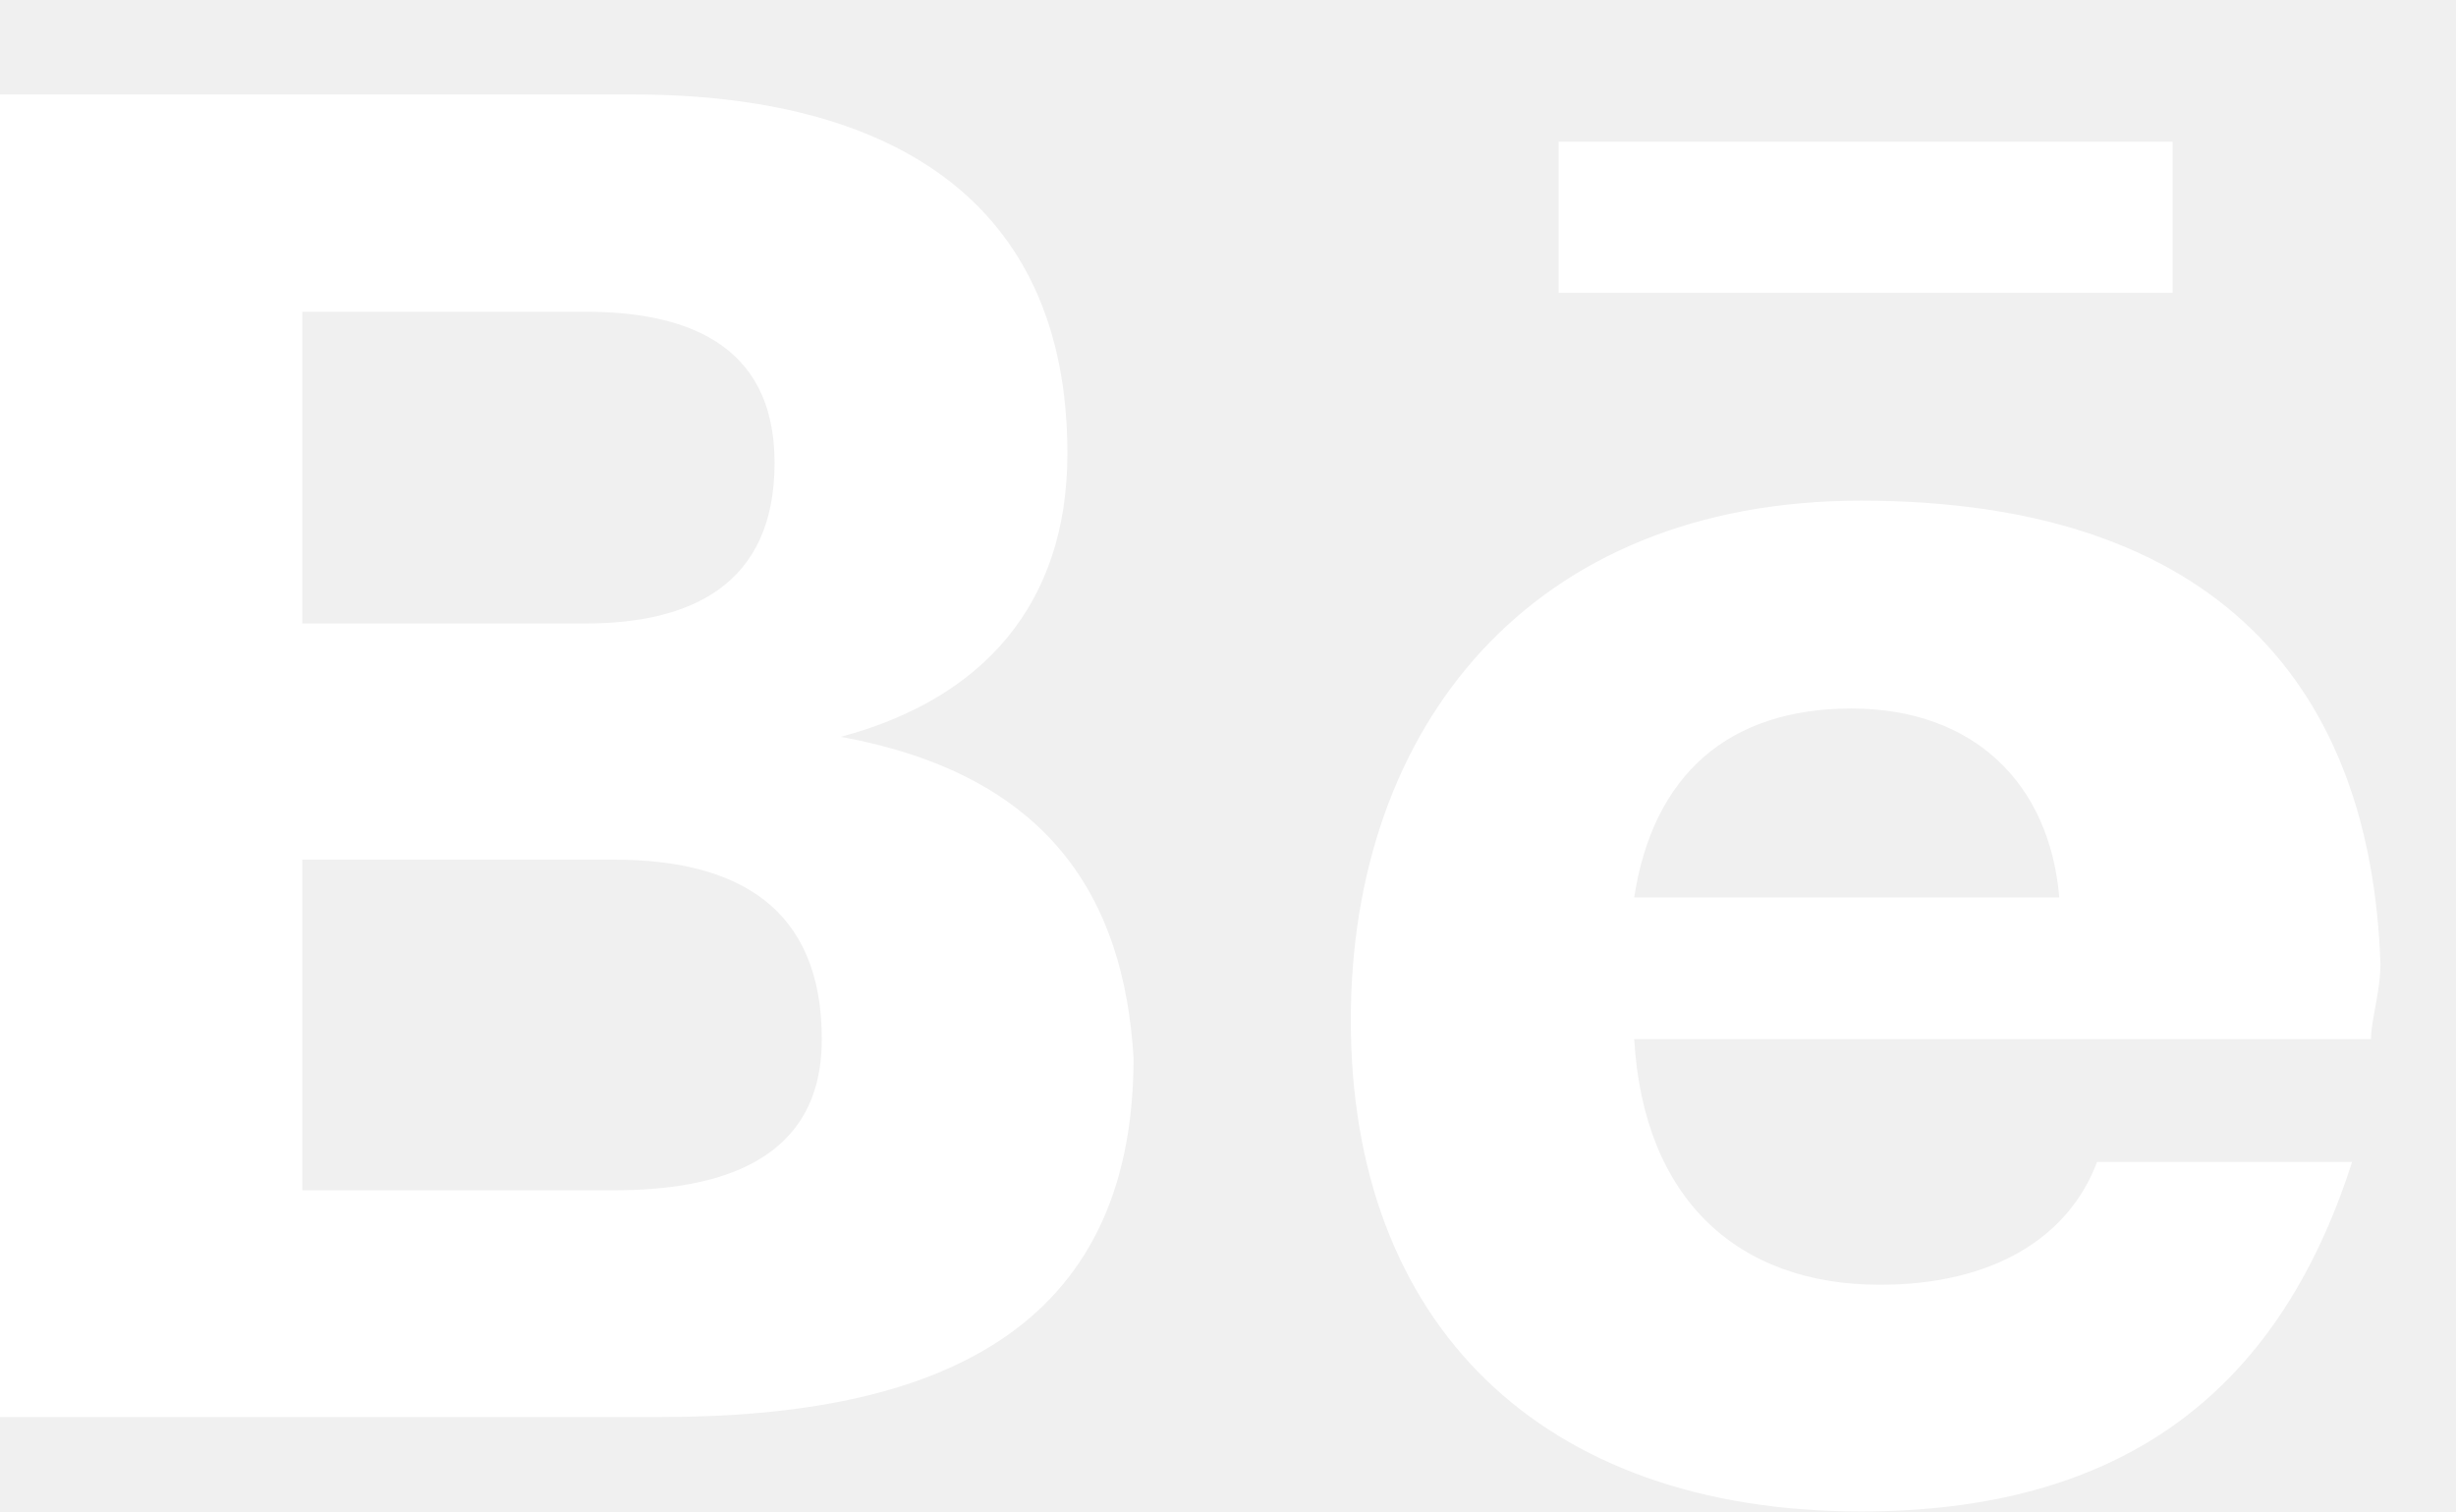
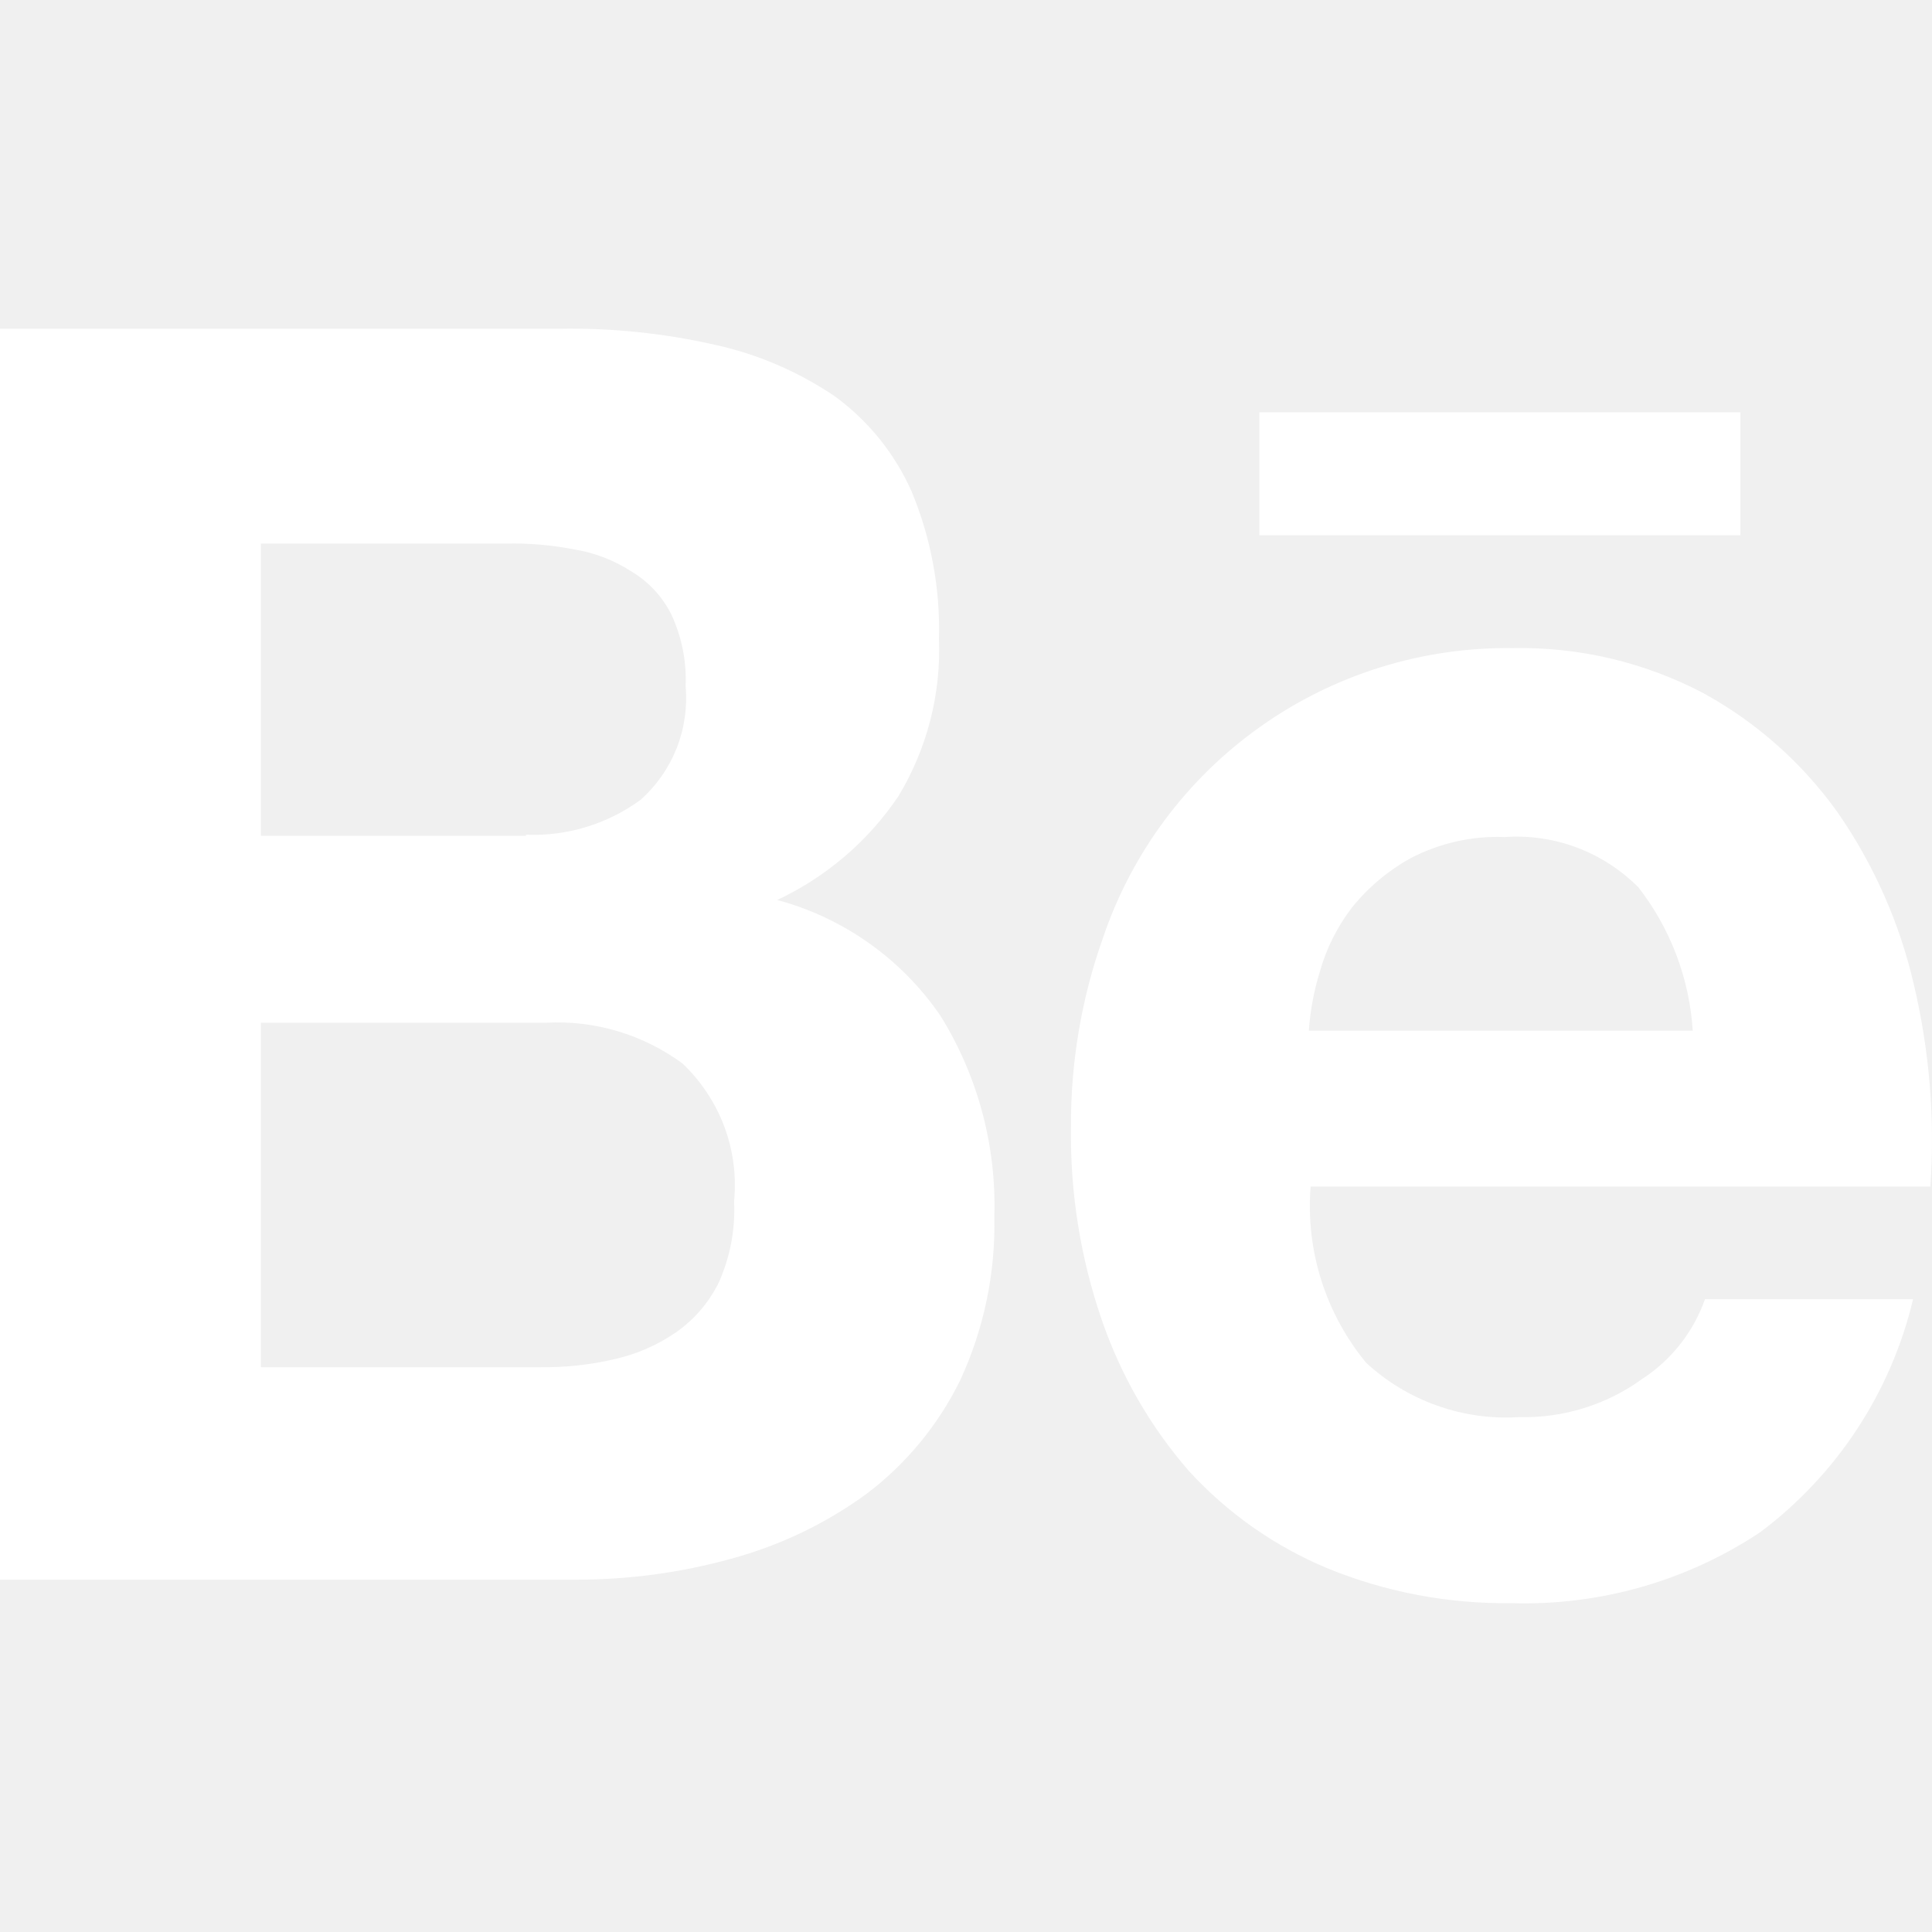
- <svg xmlns="http://www.w3.org/2000/svg" width="26" height="16" viewBox="0 0 26 16" fill="white">
-   <path d="M16.5 1.5h6.5v1.6h-6.5zM19.7 5.3c-3.5 0-5.4 2.4-5.4 5.5 0 3.2 2 5.2 5.4 5.2 2.7 0 4.4-1.2 5.2-3.7h-2.7c-.3.8-1.1 1.3-2.3 1.3-1.5 0-2.5-.9-2.6-2.6h7.8c0-.2.1-.5.1-.8-.1-2.9-1.7-4.9-5.5-4.9zm-2.4 4.2c.2-1.3 1-2 2.3-2 1.3 0 2.1.8 2.2 2h-4.5zM8.9 7.8c1.5-.4 2.4-1.4 2.4-3C11.3 2.1 9.4 1 6.7 1H0v14h7c2.9 0 5-.9 5-3.8-.1-1.7-.9-3-3.1-3.4zm-5.7-4.5h3c1 0 2 .3 2 1.6s-.9 1.7-2 1.7H3.2V3.3zm3.3 9.3H3.2V9.1h3.3c1.3 0 2.2.5 2.2 1.9 0 1.3-1.1 1.6-2.2 1.6z" />
+ <svg xmlns="http://www.w3.org/2000/svg" width="24" height="24" viewBox="0 0 24 24" fill="none">
+   <path fill-rule="evenodd" clip-rule="evenodd" d="M6.947 4.084C7.595 4.072 8.243 4.139 8.876 4.282C9.408 4.398 9.914 4.615 10.366 4.92C10.783 5.223 11.113 5.631 11.323 6.102C11.564 6.681 11.681 7.305 11.664 7.932C11.692 8.621 11.516 9.303 11.159 9.893C10.783 10.45 10.263 10.894 9.655 11.18C10.48 11.402 11.199 11.912 11.682 12.617C12.146 13.364 12.379 14.232 12.352 15.111C12.368 15.812 12.223 16.507 11.929 17.144C11.657 17.699 11.259 18.183 10.766 18.556C10.259 18.926 9.689 19.199 9.083 19.363C8.455 19.537 7.807 19.624 7.155 19.623H0V4.084H6.947ZM6.534 10.369C7.044 10.39 7.545 10.237 7.957 9.936C8.154 9.761 8.307 9.542 8.405 9.296C8.502 9.051 8.54 8.786 8.517 8.523C8.53 8.216 8.469 7.911 8.339 7.632C8.228 7.411 8.057 7.226 7.844 7.099C7.628 6.959 7.386 6.866 7.133 6.825C6.858 6.771 6.578 6.747 6.298 6.752H3.241V10.383H6.534V10.369ZM6.712 16.984C7.02 16.988 7.328 16.955 7.628 16.885C7.902 16.825 8.162 16.712 8.394 16.553C8.622 16.395 8.805 16.182 8.928 15.934C9.07 15.617 9.136 15.272 9.119 14.925C9.15 14.609 9.108 14.29 8.997 13.993C8.885 13.696 8.707 13.428 8.477 13.21C7.987 12.85 7.387 12.671 6.781 12.705H3.241V16.984H6.712Z" fill="white" />
+   <path fill-rule="evenodd" clip-rule="evenodd" d="M16.969 16.927C17.223 17.163 17.523 17.344 17.85 17.46C18.177 17.577 18.523 17.626 18.87 17.604C19.419 17.618 19.957 17.451 20.401 17.129C20.763 16.893 21.037 16.545 21.18 16.139H23.765C23.49 17.297 22.817 18.322 21.864 19.035C20.95 19.642 19.87 19.949 18.774 19.915C17.991 19.925 17.214 19.778 16.49 19.482C15.834 19.209 15.246 18.795 14.767 18.271C14.29 17.722 13.923 17.085 13.687 16.397C13.422 15.627 13.293 14.818 13.304 14.004C13.299 13.204 13.433 12.409 13.7 11.655C14.058 10.594 14.744 9.673 15.658 9.026C16.572 8.378 17.668 8.037 18.788 8.051C19.614 8.034 20.432 8.227 21.164 8.613C21.825 8.976 22.395 9.484 22.832 10.098C23.278 10.743 23.599 11.467 23.775 12.232C23.969 13.053 24.038 13.898 23.98 14.74H16.281C16.218 15.53 16.465 16.314 16.969 16.927ZM20.347 11.017C20.131 10.802 19.872 10.635 19.587 10.528C19.302 10.421 18.997 10.377 18.692 10.398C18.289 10.382 17.889 10.472 17.53 10.657C17.246 10.813 16.995 11.024 16.792 11.277C16.611 11.514 16.477 11.782 16.396 12.069C16.322 12.307 16.276 12.554 16.259 12.803H21.028C20.986 12.153 20.75 11.531 20.349 11.018L20.347 11.017Z" fill="white" />
+   <path d="M15.644 5.122H21.62V6.649H15.644V5.122Z" fill="white" />
</svg>
